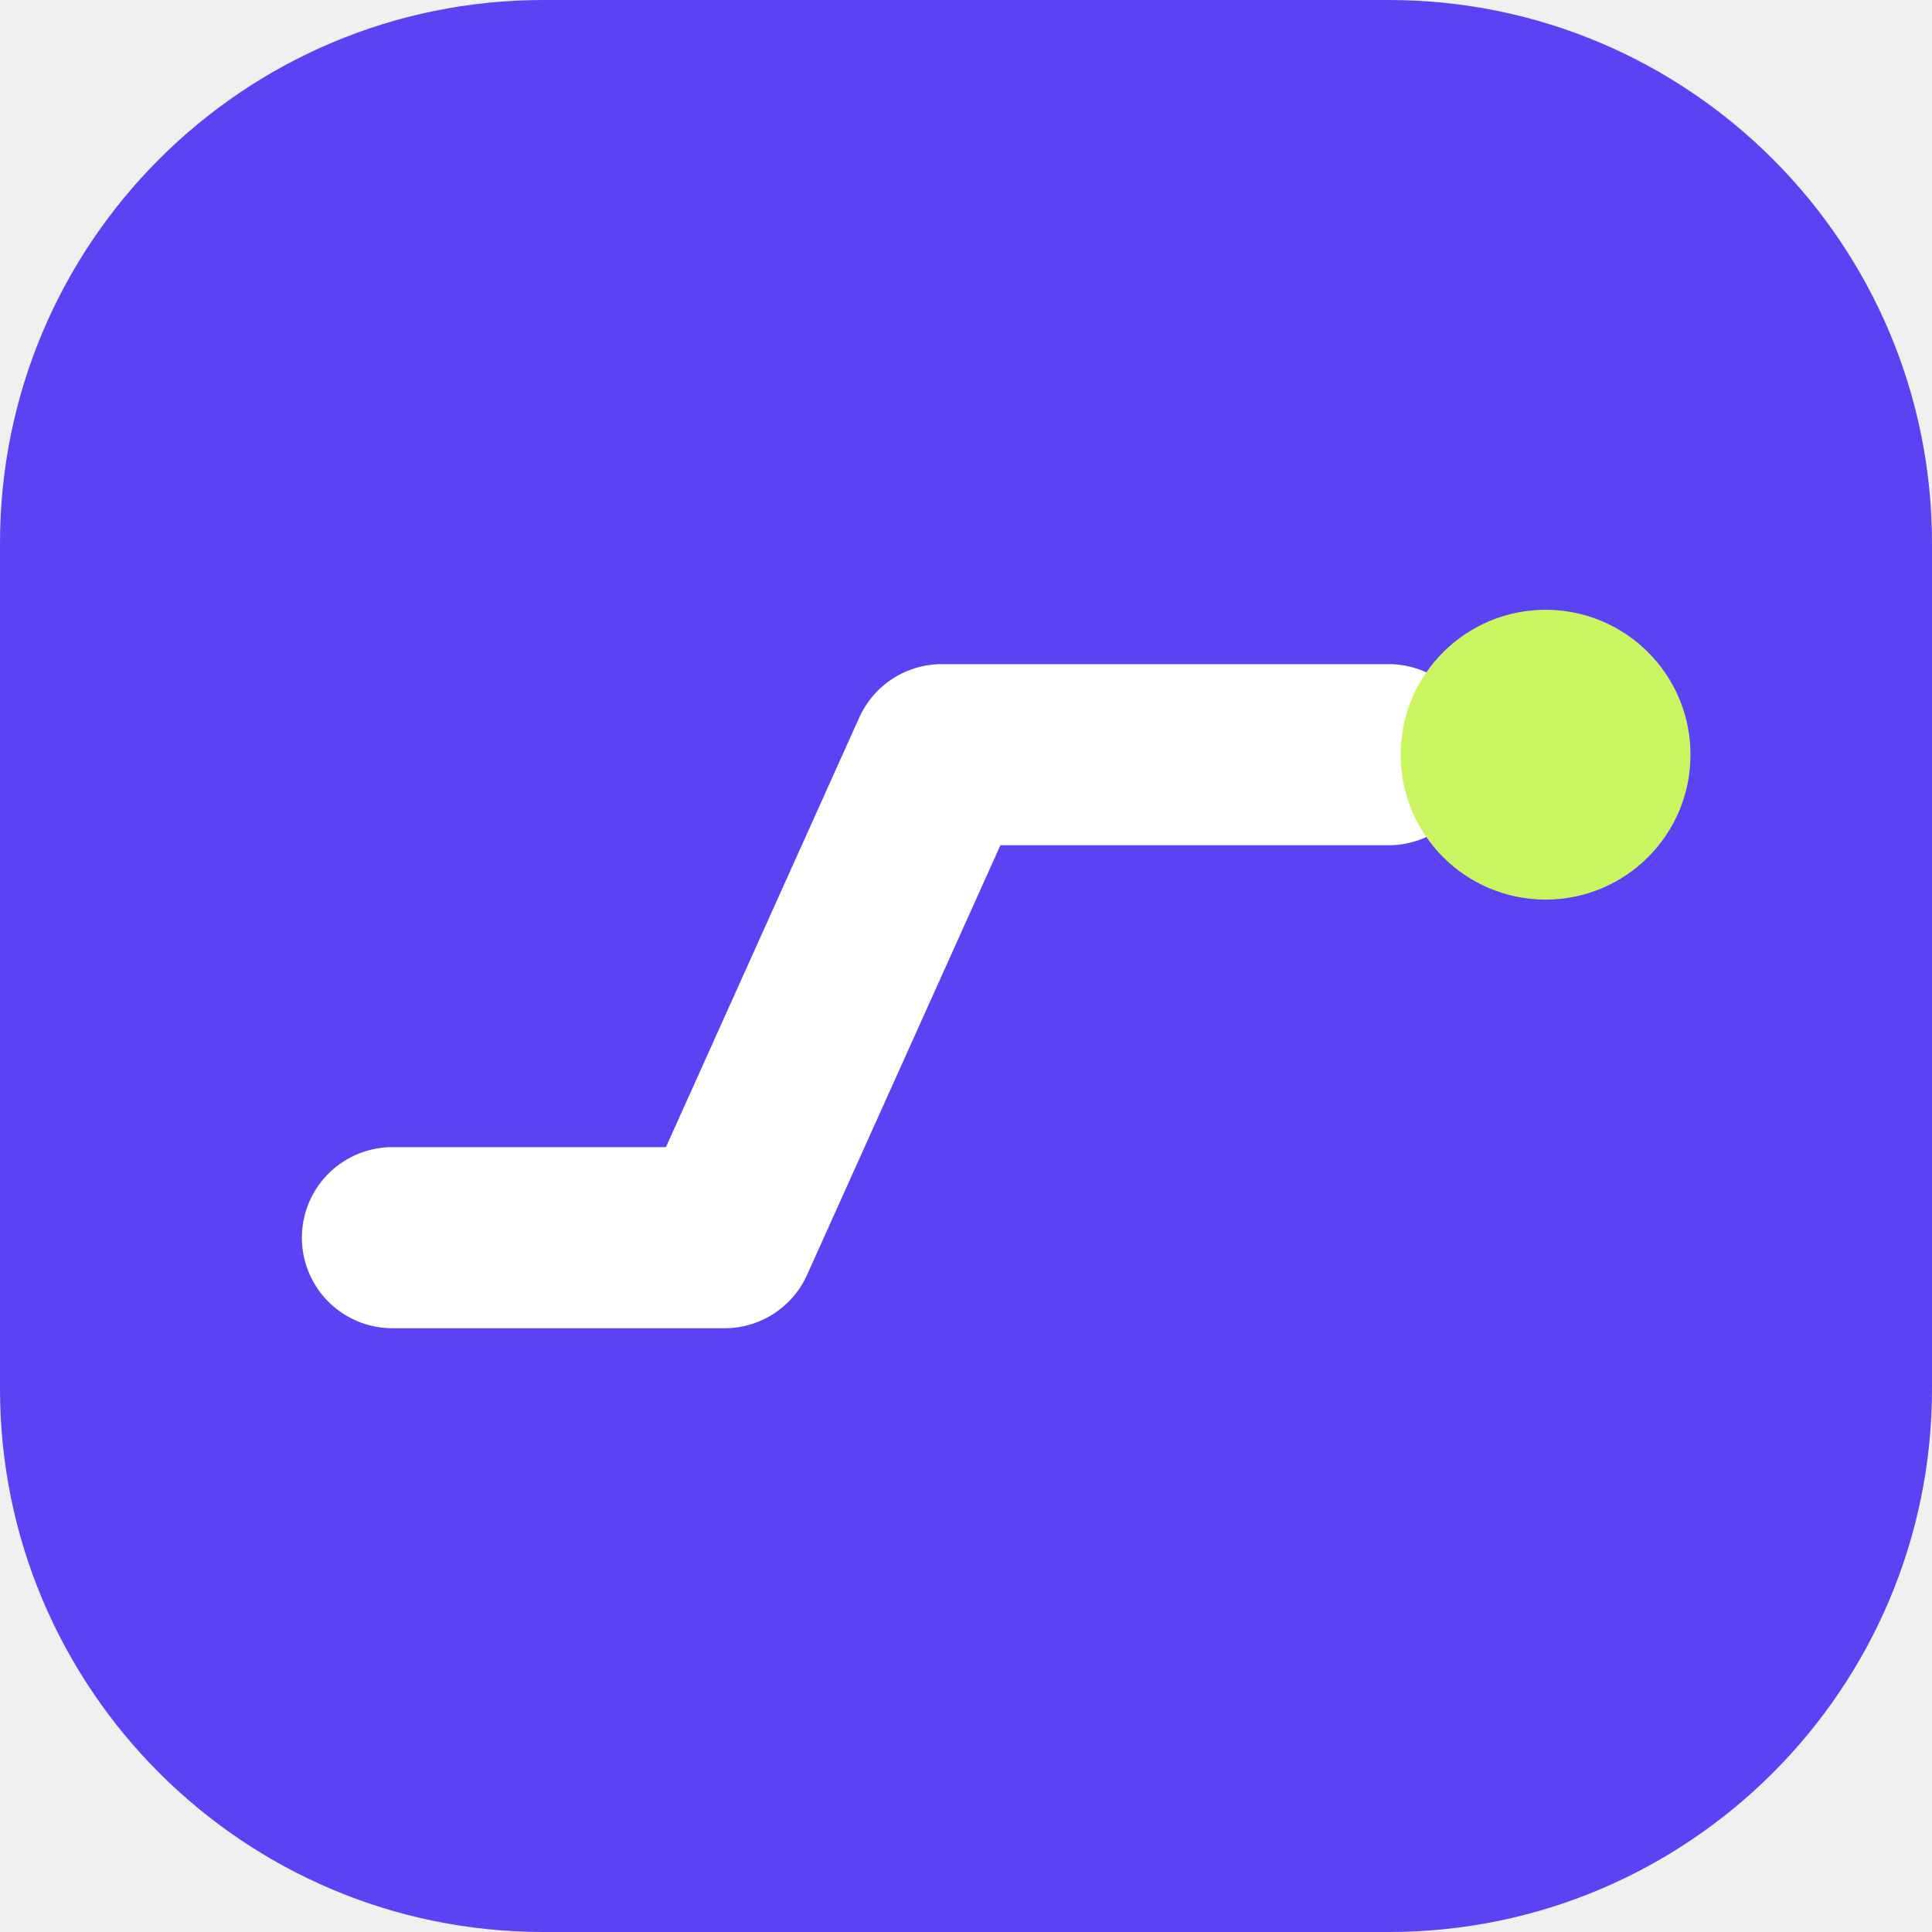
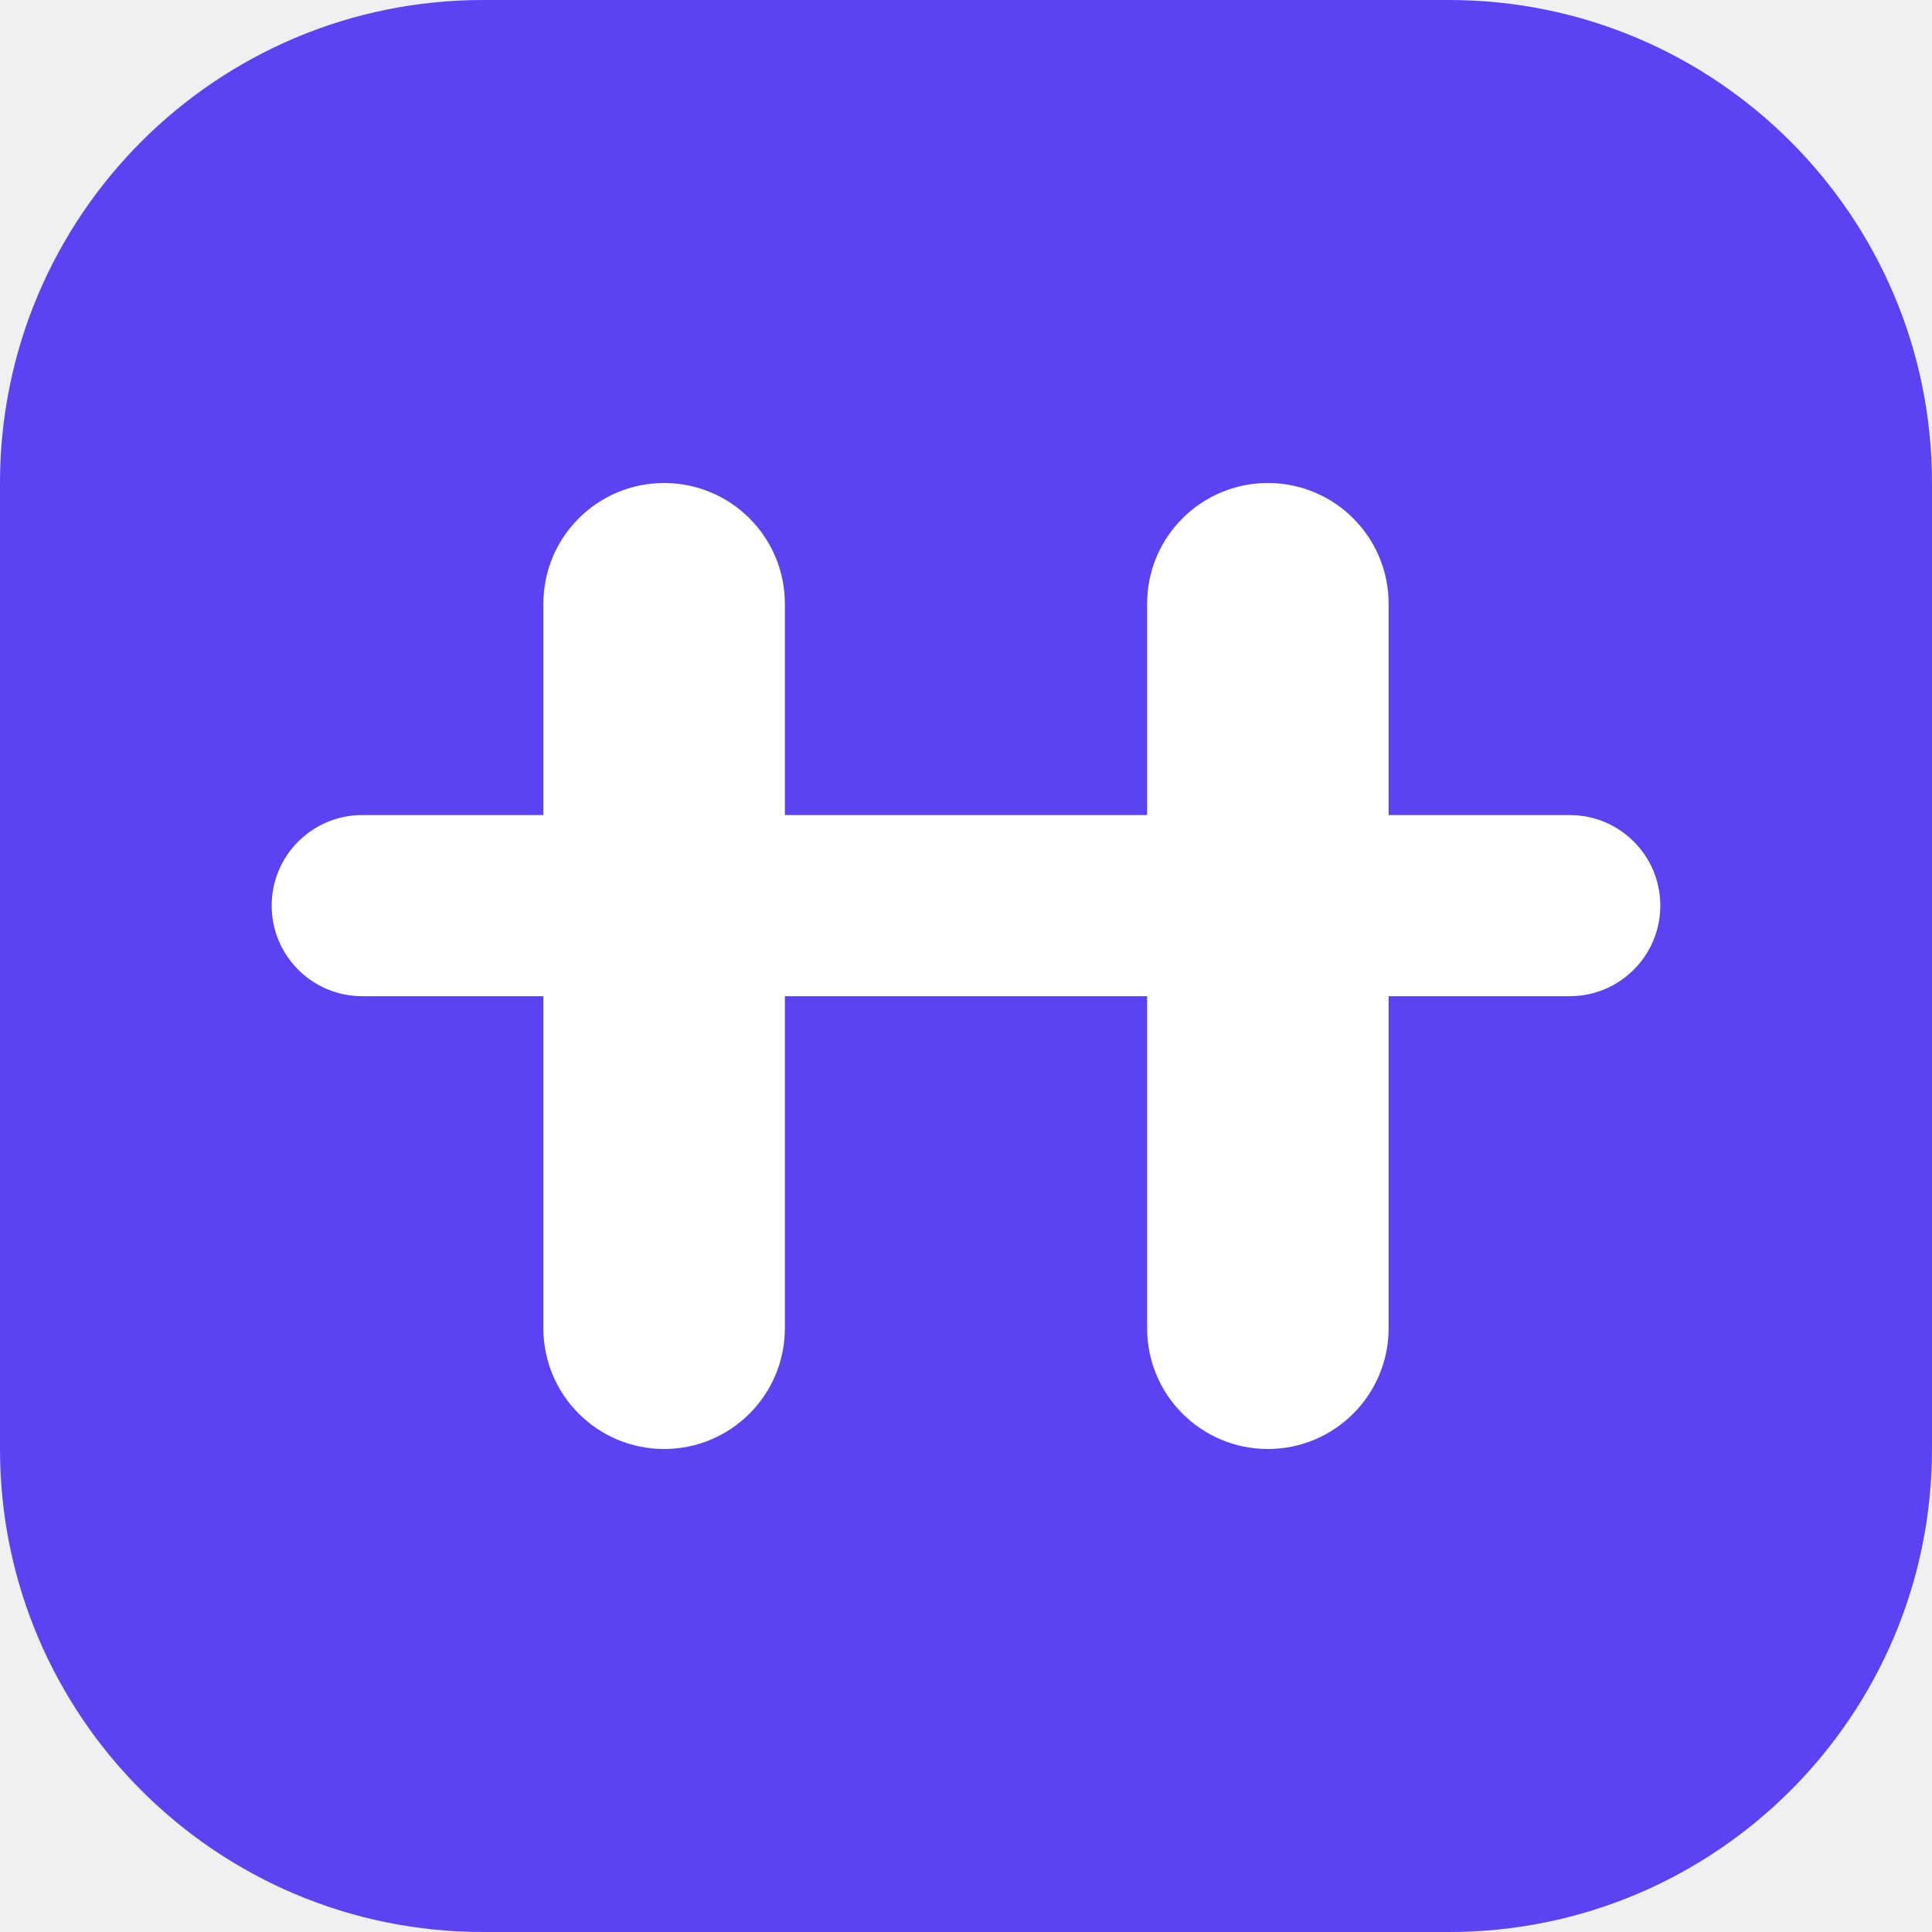
<svg xmlns="http://www.w3.org/2000/svg" viewBox="0 0 32 32">
-   <rect width="32" height="32" rx="9" fill="#5b42f3" />
-   <path d="M6.5 20.5h5.5l3.6-8h7.4" fill="none" stroke="#fff" stroke-width="3" stroke-linecap="round" stroke-linejoin="round" />
-   <circle cx="25.6" cy="12.5" r="2.4" fill="#c8f560" />
+   <rect width="32" height="32" rx="8" fill="#5b42f3" />
+   <rect x="9" y="8" width="4" height="16" rx="2" fill="#fff" />
+   <rect x="19" y="8" width="4" height="16" rx="2" fill="#fff" />
+   <rect x="4.5" y="13.5" width="23" height="3" rx="1.5" fill="#fff" />
</svg>
